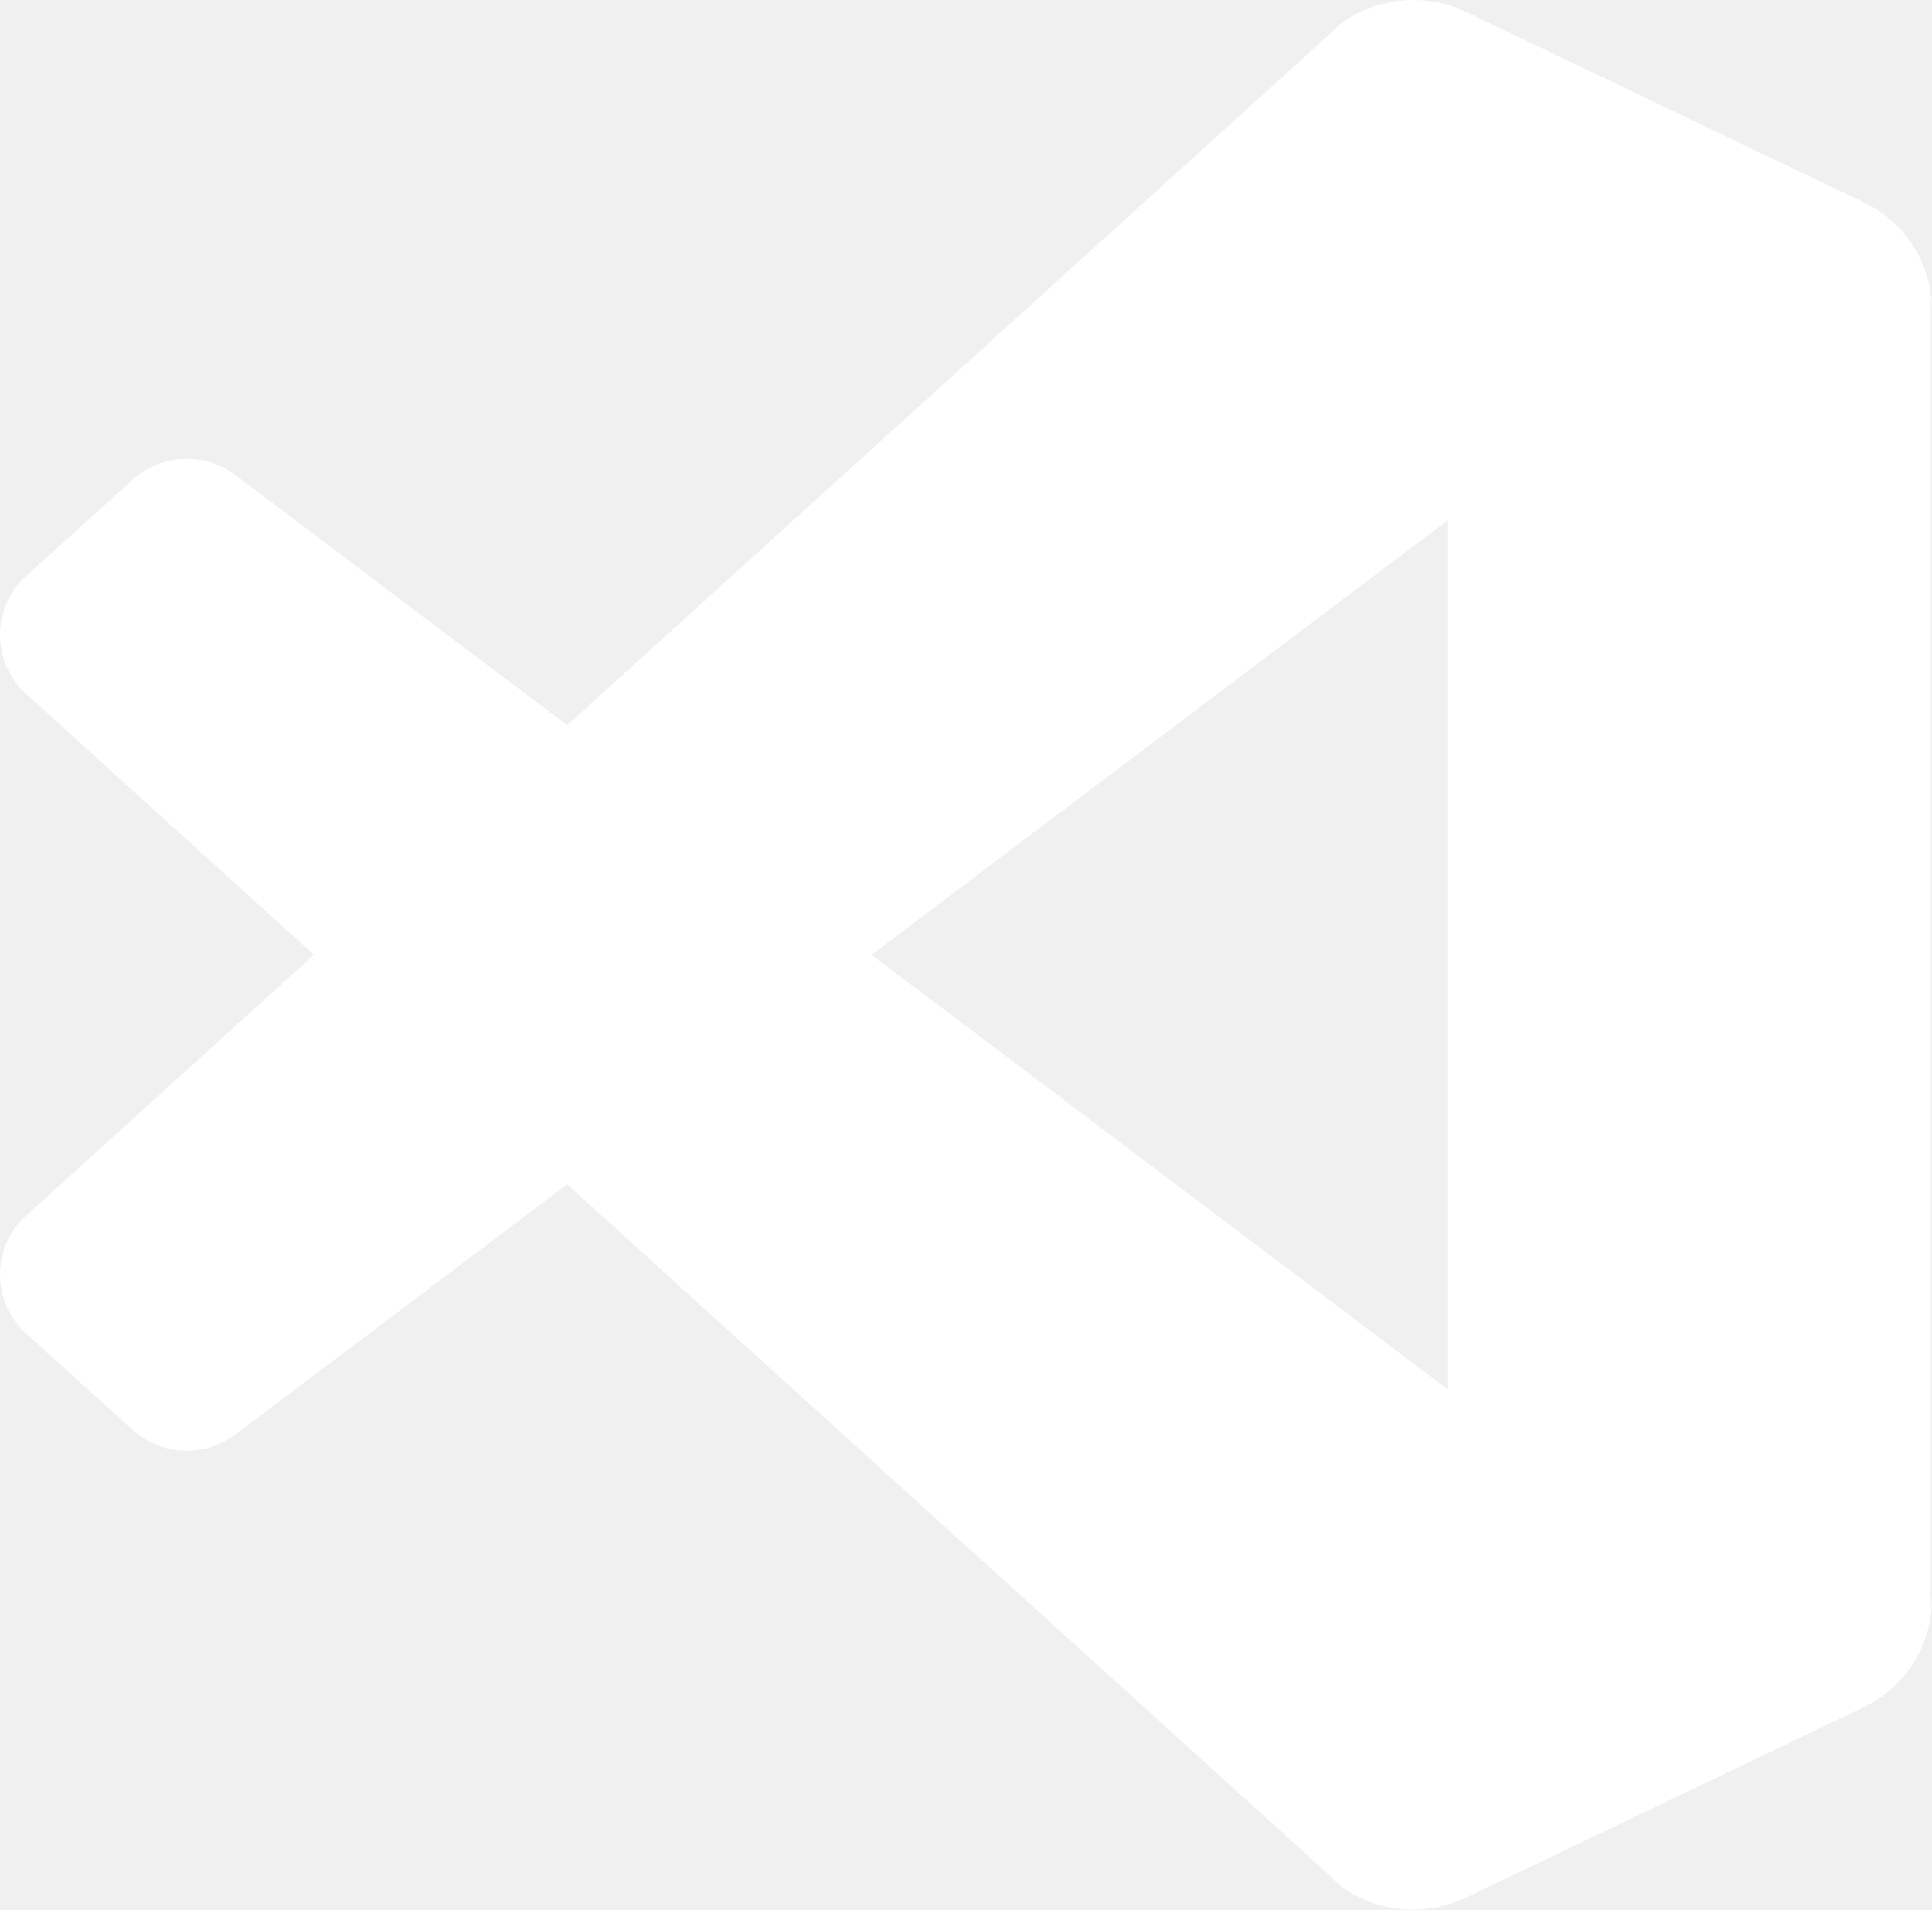
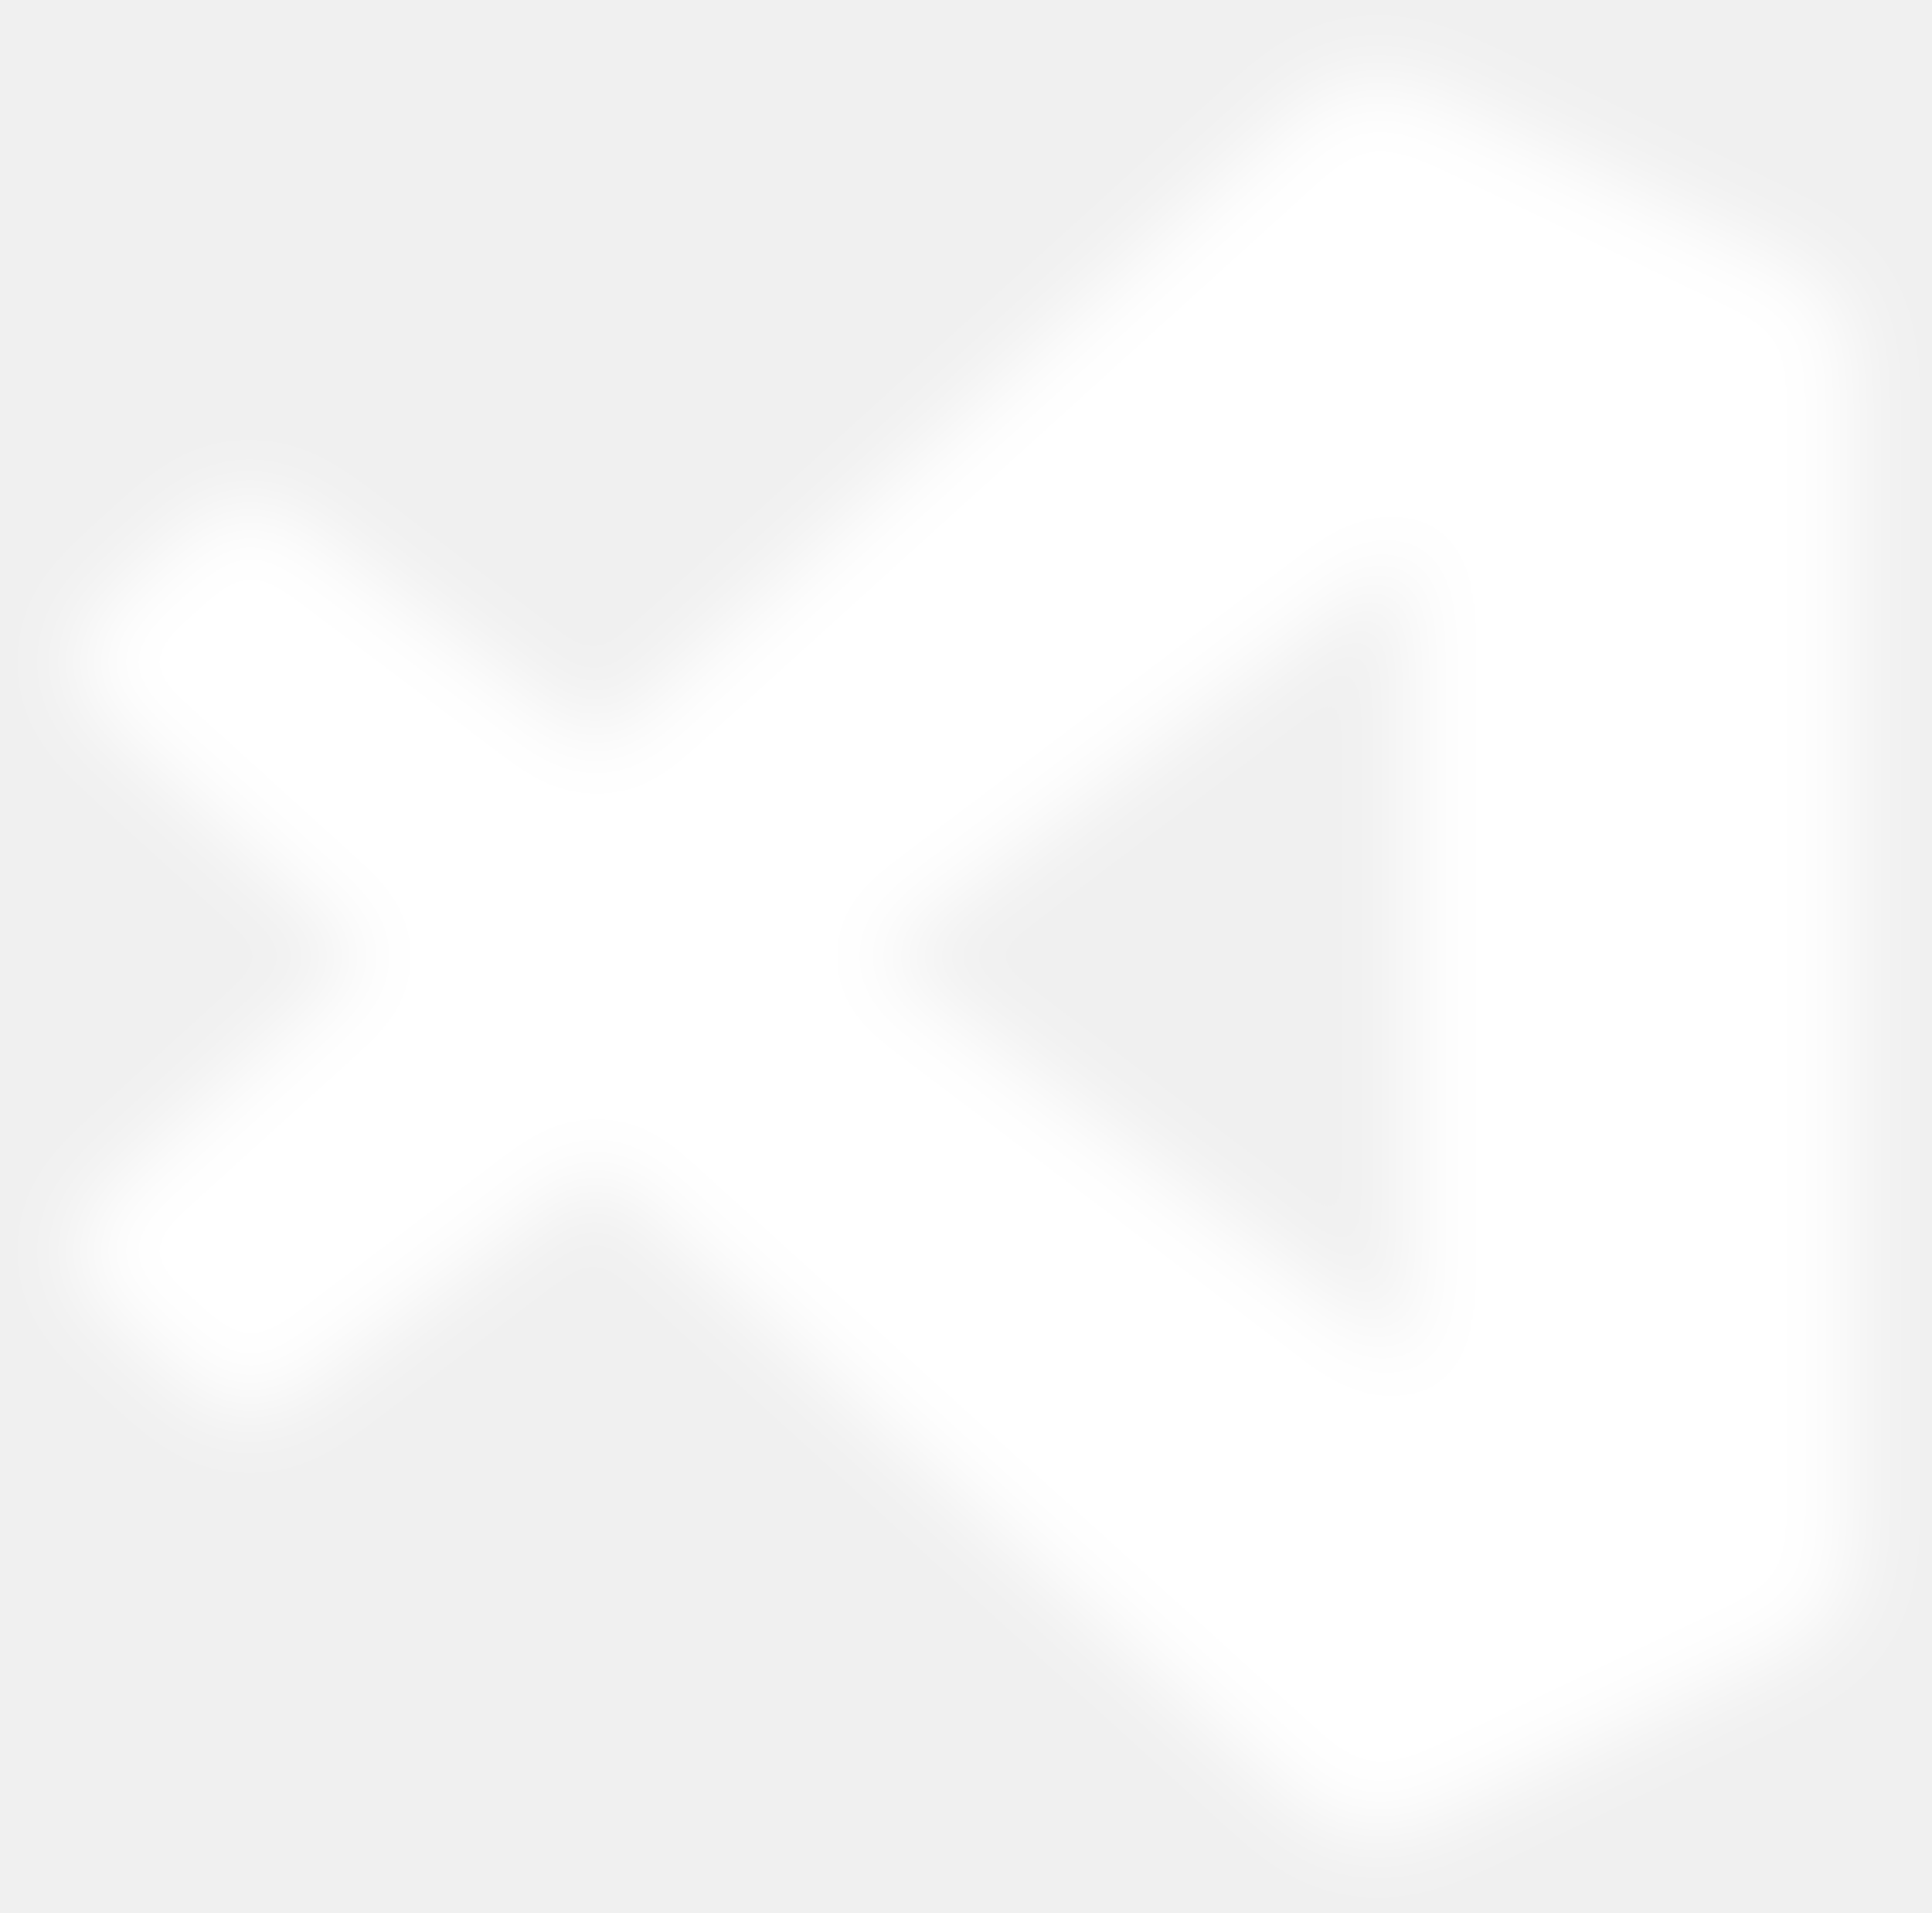
- <svg xmlns="http://www.w3.org/2000/svg" width="170" height="168" viewBox="0 0 170 168" fill="none">
-   <path fill-rule="evenodd" clip-rule="evenodd" d="M163.988 17.794L128.982 1.042C127.215 0.196 125.298 -0.125 123.433 0.043C120.983 0.24 118.617 1.282 116.796 3.092C117.148 2.742 117.523 2.445 117.914 2.2C117.563 2.47 117.227 2.764 116.907 3.081L49.904 63.8L20.718 41.795C18.001 39.746 14.201 39.914 11.678 42.194L2.317 50.652C-0.769 53.441 -0.773 58.264 2.31 61.057L27.62 83.994L2.31 106.931C-0.773 109.724 -0.769 114.547 2.317 117.336L11.678 125.794C14.201 128.074 18.001 128.242 20.718 126.193L49.904 104.188L116.907 164.907C117.271 165.269 117.657 165.6 118.061 165.9C117.617 165.638 117.193 165.312 116.796 164.918C119.135 167.243 122.374 168.301 125.537 167.926C126.711 167.8 127.876 167.476 128.982 166.946L163.988 150.194C167.663 148.435 170 144.739 170 140.685L170 140.281C170 140.829 169.94 141.355 169.828 141.855C169.868 141.481 169.889 141.102 169.889 140.72L169.889 27.29C169.889 26.893 169.867 26.5 169.823 26.112C169.938 26.618 170 27.151 170 27.707L170 27.303C170 23.248 167.663 19.553 163.988 17.794ZM127.415 45.744L76.686 83.994L127.415 122.244L127.415 45.744Z" fill="white" />
+ <svg xmlns="http://www.w3.org/2000/svg" width="100" height="99" viewBox="0 0 100 99" fill="none">
+   <g filter="url(#filter0_f_17_1605)">
+     <path fill-rule="evenodd" clip-rule="evenodd" d="M92.746 13.638L73.802 4.564C72.846 4.106 71.808 3.932 70.799 4.023C69.473 4.13 68.193 4.694 67.207 5.675C67.398 5.485 67.601 5.325 67.812 5.192C67.622 5.338 67.44 5.497 67.267 5.669L31.007 38.559L15.212 26.639C13.742 25.529 11.685 25.62 10.32 26.855L5.254 31.436C3.584 32.947 3.582 35.56 5.25 37.073L18.947 49.497L5.25 61.921C3.582 63.434 3.584 66.046 5.254 67.557L10.32 72.138C11.685 73.373 13.742 73.464 15.212 72.355L31.007 60.435L67.267 93.325C67.464 93.52 67.673 93.7 67.892 93.862C67.652 93.72 67.422 93.544 67.207 93.33C68.473 94.59 70.226 95.163 71.937 94.96C72.573 94.891 73.203 94.716 73.802 94.429L92.746 85.355C94.735 84.402 96 82.4 96 80.204L96 79.985C96 80.282 95.968 80.567 95.907 80.838C95.929 80.635 95.94 80.43 95.94 80.224L95.94 18.782C95.94 18.567 95.928 18.354 95.904 18.144C95.967 18.418 96 18.707 96 19.008L96 18.789C96 16.593 94.735 14.591 92.746 13.638ZM72.954 28.778L45.501 49.497L72.954 70.215L72.954 28.778Z" fill="white" />
+   </g>
+   <defs>
+     <filter id="filter0_f_17_1605" x="0" y="-3.05176e-05" width="100" height="99" filterUnits="userSpaceOnUse" color-interpolation-filters="sRGB">
+       <feFlood flood-opacity="0" result="BackgroundImageFix" />
+       <feBlend mode="normal" in="SourceGraphic" in2="BackgroundImageFix" result="shape" />
+       <feGaussianBlur stdDeviation="2" result="effect1_foregroundBlur_17_1605" />
+     </filter>
+   </defs>
</svg>
